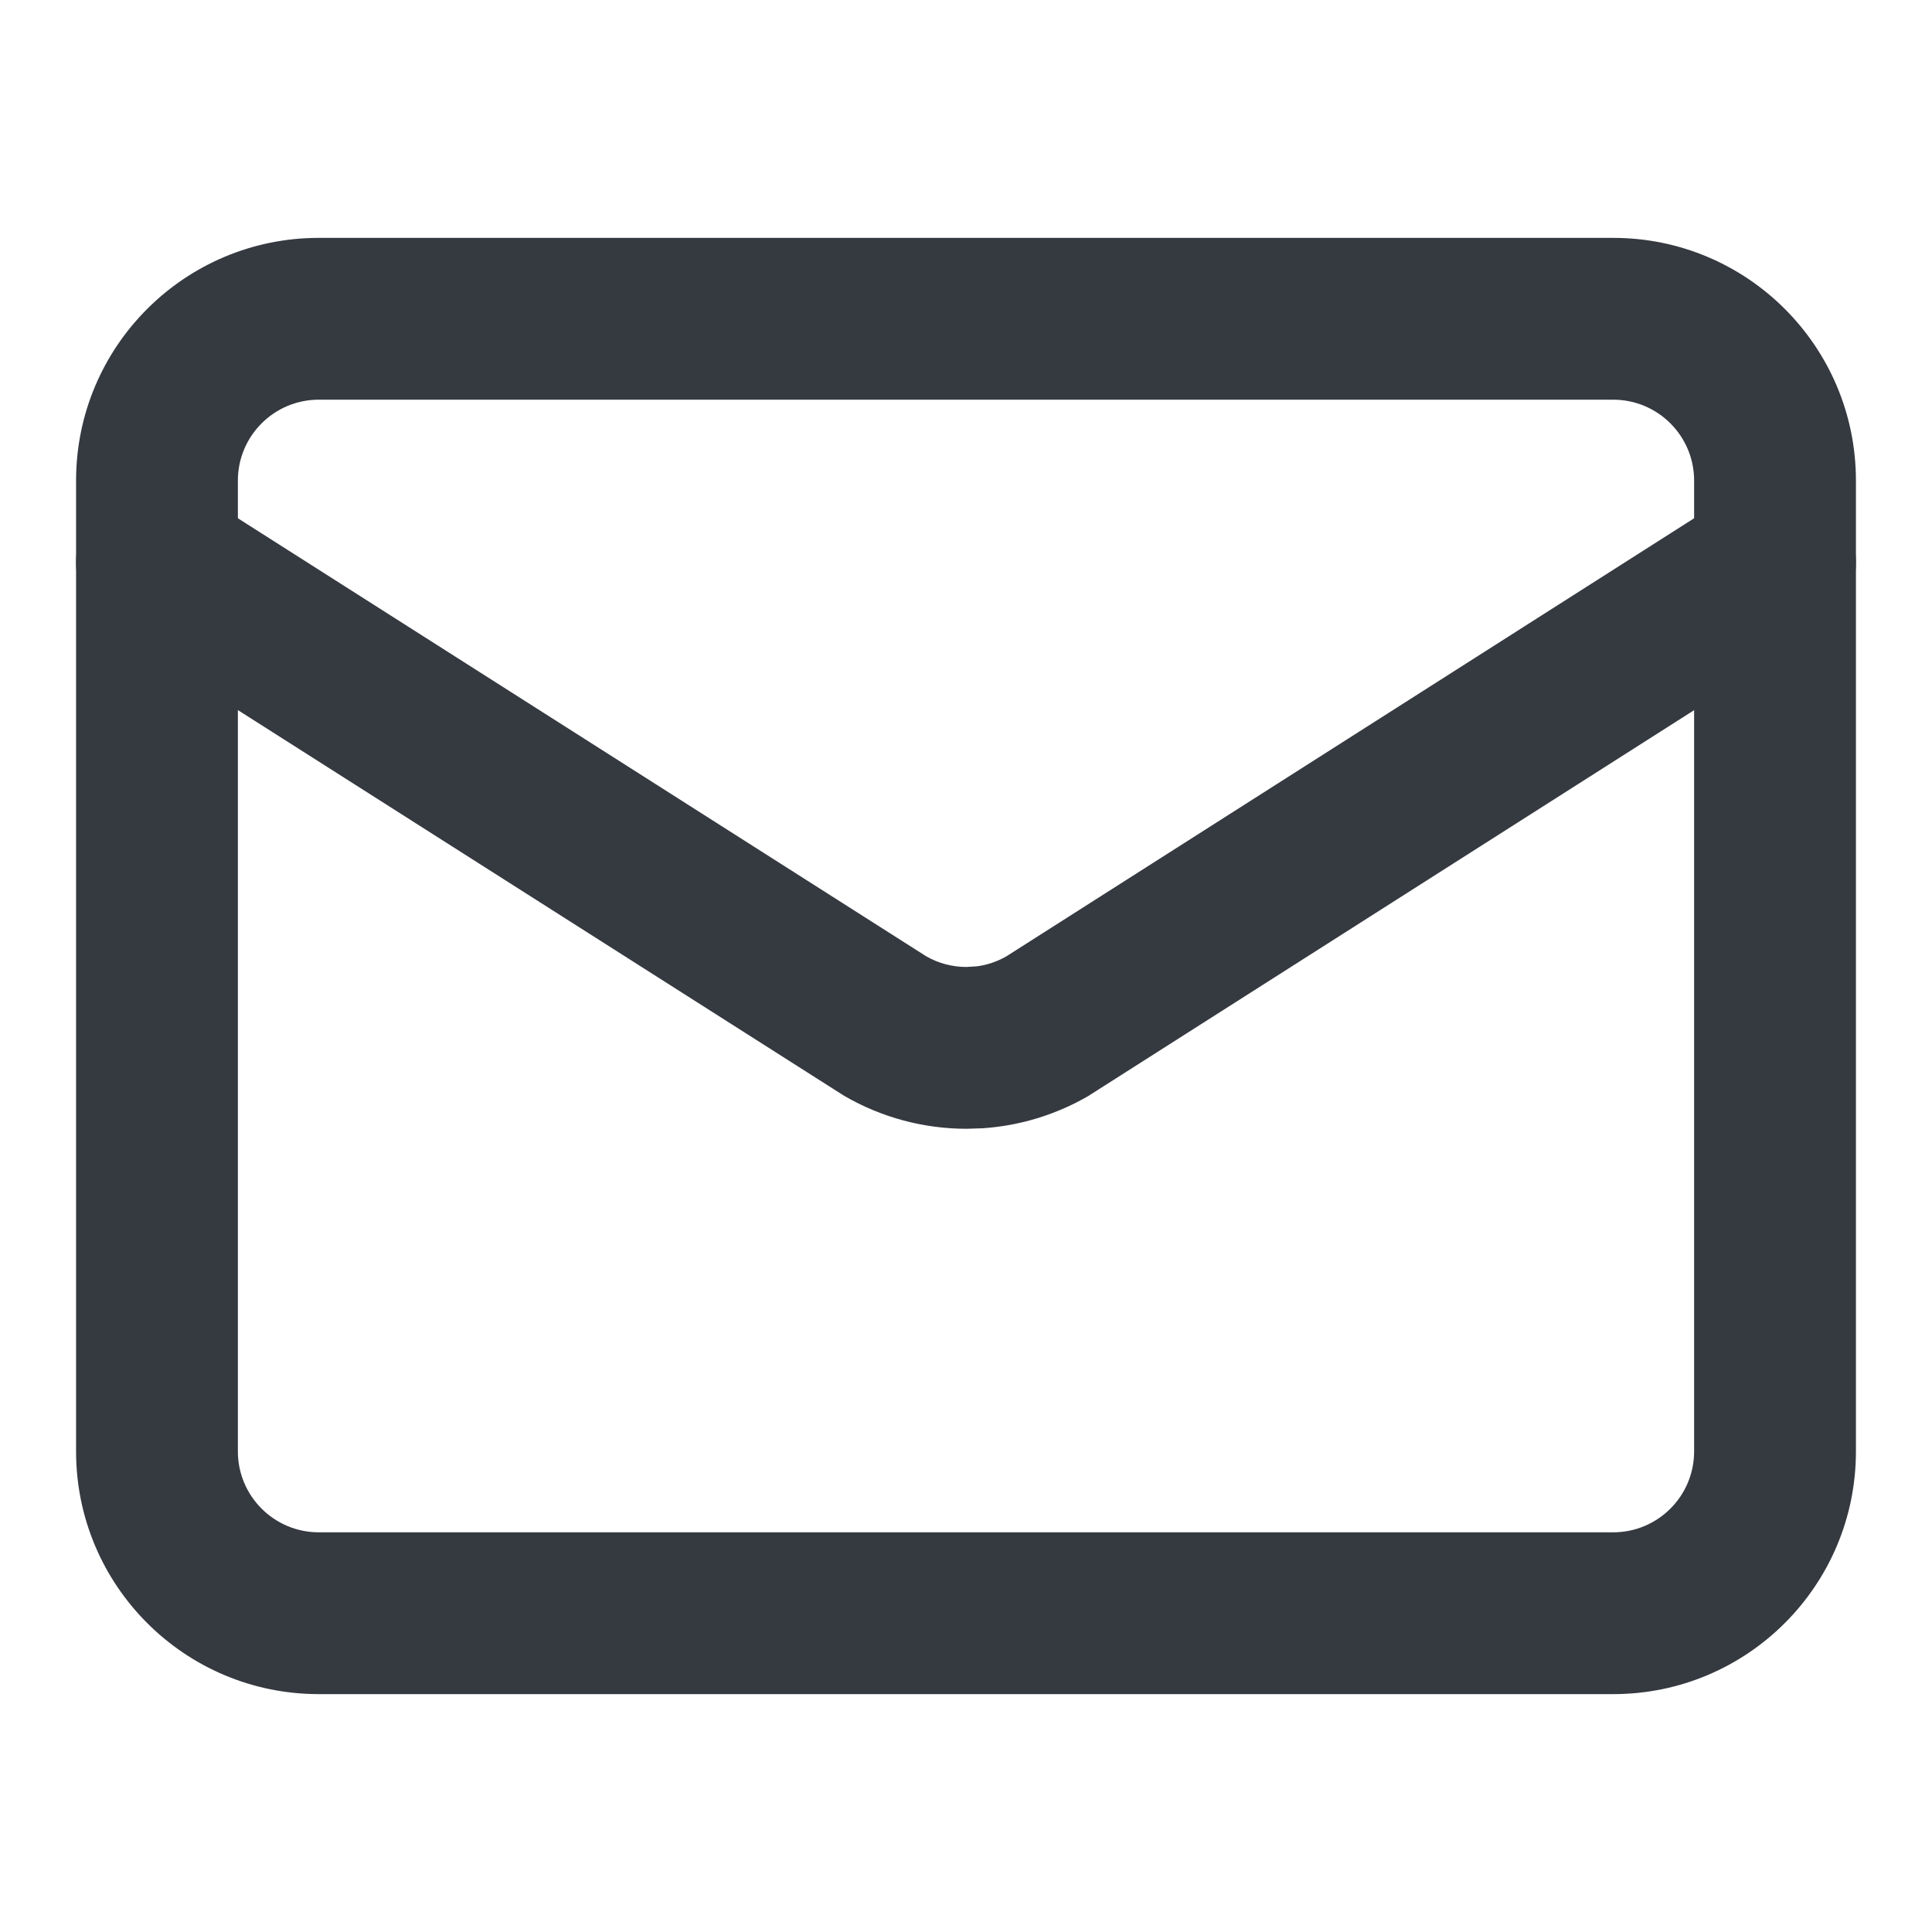
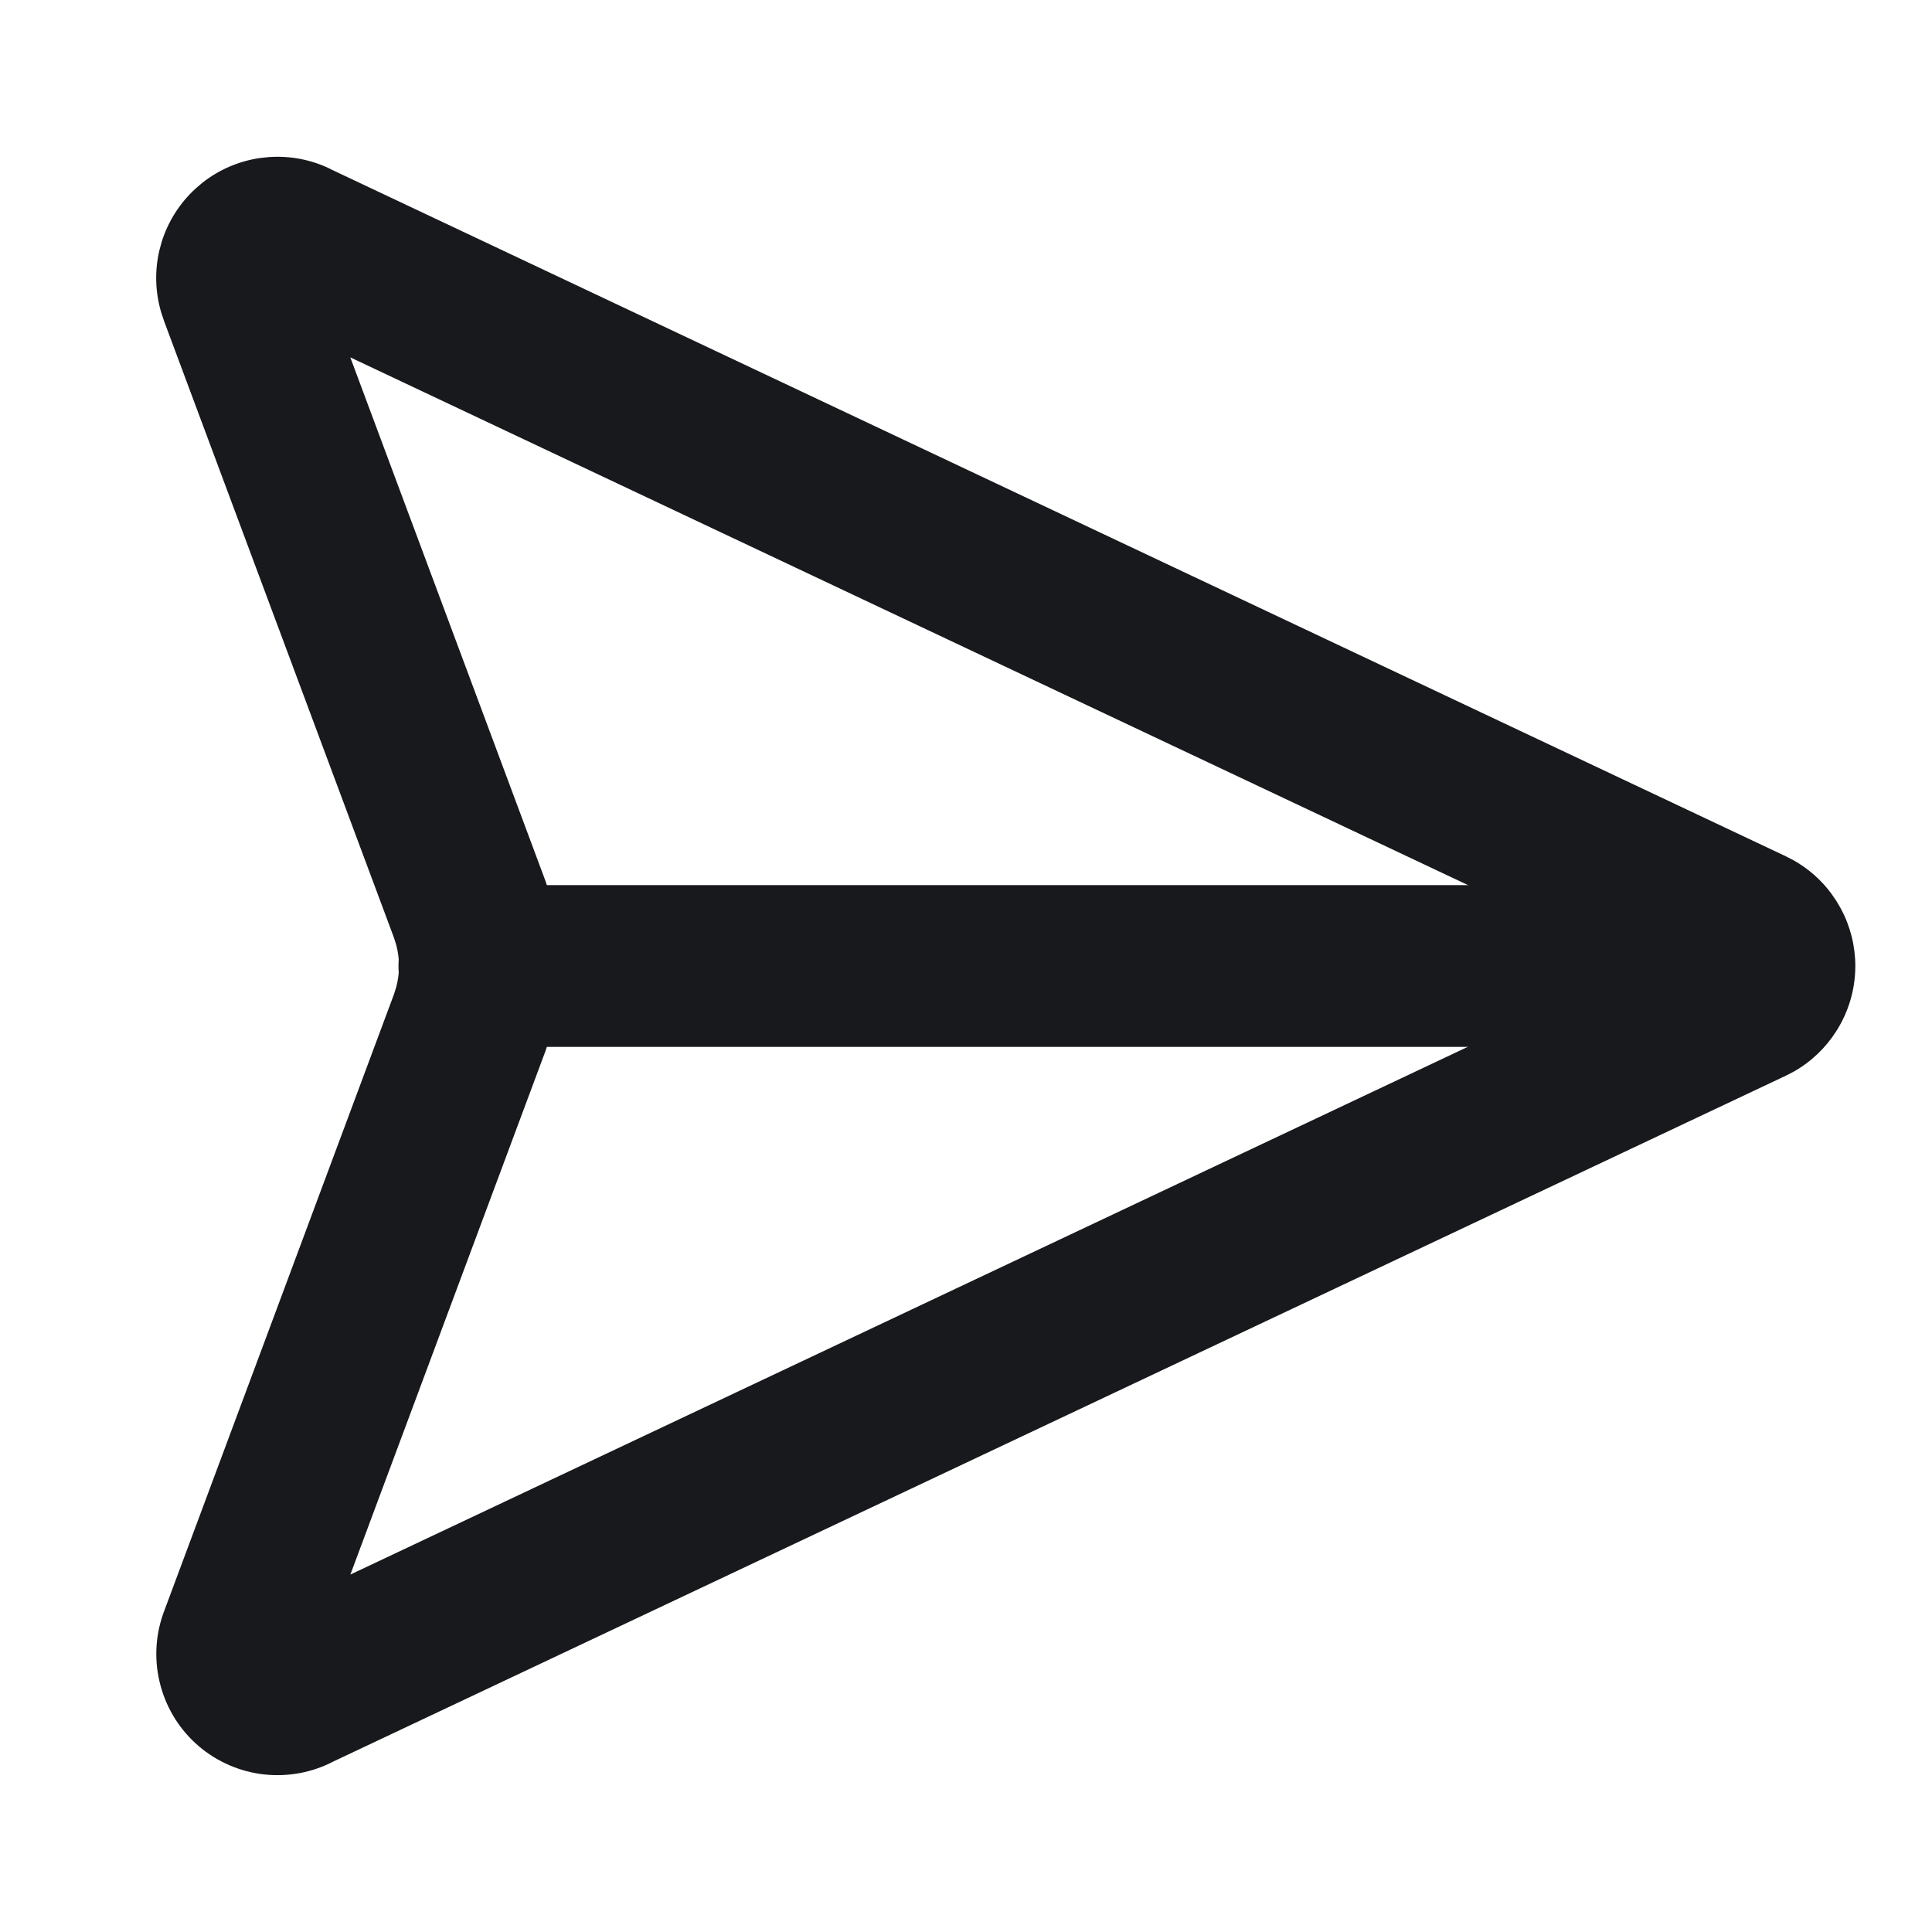
<svg xmlns="http://www.w3.org/2000/svg" width="16" height="16" viewBox="0 0 16 16">
  <g transform="matrix(1 0 0 1 0 0)">
    <g style="">
-       <g transform="matrix(0.67 0 0 0.67 8 6.67)">
-         <path style="stroke: none; stroke-width: 1; stroke-dasharray: none; stroke-linecap: butt; stroke-dashoffset: 0; stroke-linejoin: miter; stroke-miterlimit: 4; fill: rgb(53,57,64); fill-rule: nonzero; opacity: 1;" transform=" translate(-12, -10)" d="M 21.463 6.156 C 21.929 5.86 22.547 5.997 22.844 6.463 C 23.14 6.929 23.003 7.547 22.537 7.844 L 13.546 13.57 C 13.534 13.578 13.523 13.585 13.512 13.592 C 13.111 13.824 12.663 13.961 12.202 13.991 L 12.005 13.997 C 11.476 13.997 10.956 13.857 10.498 13.592 C 10.486 13.585 10.474 13.578 10.463 13.57 L 1.463 7.844 L 1.38 7.784 C 0.982 7.47 0.878 6.9 1.156 6.463 C 1.434 6.026 1.995 5.878 2.448 6.105 L 2.537 6.156 L 11.508 11.865 C 11.659 11.952 11.831 11.997 12.005 11.997 L 12.136 11.989 C 12.264 11.972 12.387 11.93 12.5 11.865 L 21.463 6.156 Z" stroke-linecap="round" />
+       <g transform="matrix(0.67 0 0 0.67 8.33 8)">
+         <path style="stroke: none; stroke-width: 1; stroke-dasharray: none; stroke-linecap: butt; stroke-dashoffset: 0; stroke-linejoin: miter; stroke-miterlimit: 4; fill: rgb(23,25,28); fill-rule: nonzero; opacity: 1;" transform=" translate(-12.5, -12)" d="M 6.811 10.953 L 6.894 11.209 C 7.035 11.727 7.035 12.273 6.894 12.79 L 6.811 13.047 L 4.398 19.522 L 20.328 11.999 L 4.397 4.477 L 6.811 10.953 Z M 23 12 C 23 12.284 22.919 12.562 22.767 12.802 C 22.634 13.012 22.452 13.186 22.236 13.307 L 22.141 13.356 L 4.149 21.851 L 4.15 21.852 C 3.88 21.983 3.576 22.029 3.279 21.986 C 2.982 21.942 2.704 21.81 2.483 21.607 C 2.262 21.404 2.107 21.138 2.039 20.845 C 1.97 20.553 1.991 20.247 2.099 19.966 L 4.937 12.349 L 4.964 12.263 C 5.011 12.091 5.011 11.909 4.964 11.737 L 4.937 11.651 L 2.098 4.036 L 2.062 3.929 C 1.986 3.678 1.977 3.411 2.037 3.155 L 2.067 3.045 C 2.146 2.796 2.289 2.57 2.483 2.392 L 2.568 2.319 C 2.774 2.157 3.019 2.051 3.28 2.013 L 3.392 2.001 C 3.654 1.983 3.916 2.033 4.153 2.149 L 4.152 2.15 L 22.141 10.644 L 22.236 10.693 C 22.421 10.797 22.582 10.939 22.707 11.11 L 22.767 11.198 L 22.821 11.29 C 22.938 11.508 23 11.752 23 12 Z" stroke-linecap="round" />
      </g>
-       <g transform="matrix(0.67 0 0 0.67 8 8)">
-         <path style="stroke: none; stroke-width: 1; stroke-dasharray: none; stroke-linecap: butt; stroke-dashoffset: 0; stroke-linejoin: miter; stroke-miterlimit: 4; fill: rgb(53,57,64); fill-rule: nonzero; opacity: 1;" transform=" translate(-12, -12)" d="M 21 6 C 21 5.448 20.552 5 20 5 L 4 5 C 3.448 5 3 5.448 3 6 L 3 18 C 3 18.552 3.448 19 4 19 L 20 19 C 20.552 19 21 18.552 21 18 L 21 6 Z M 23 18 C 23 19.657 21.657 21 20 21 L 4 21 C 2.343 21 1 19.657 1 18 L 1 6 C 1 4.343 2.343 3 4 3 L 20 3 C 21.657 3 23 4.343 23 6 L 23 18 Z" stroke-linecap="round" />
+       <g transform="matrix(0.67 0 0 0.67 9.33 8)">
+         <path style="stroke: none; stroke-width: 1; stroke-dasharray: none; stroke-linecap: butt; stroke-dashoffset: 0; stroke-linejoin: miter; stroke-miterlimit: 4; fill: rgb(23,25,28); fill-rule: nonzero; opacity: 1;" transform=" translate(-14, -12)" d="M 22 11 C 22.552 11 23 11.448 23 12 C 23 12.552 22.552 13 22 13 L 6 13 C 5.448 13 5 12.552 5 12 C 5 11.448 5.448 11 6 11 L 22 11 Z" stroke-linecap="round" />
      </g>
    </g>
  </g>
</svg>
